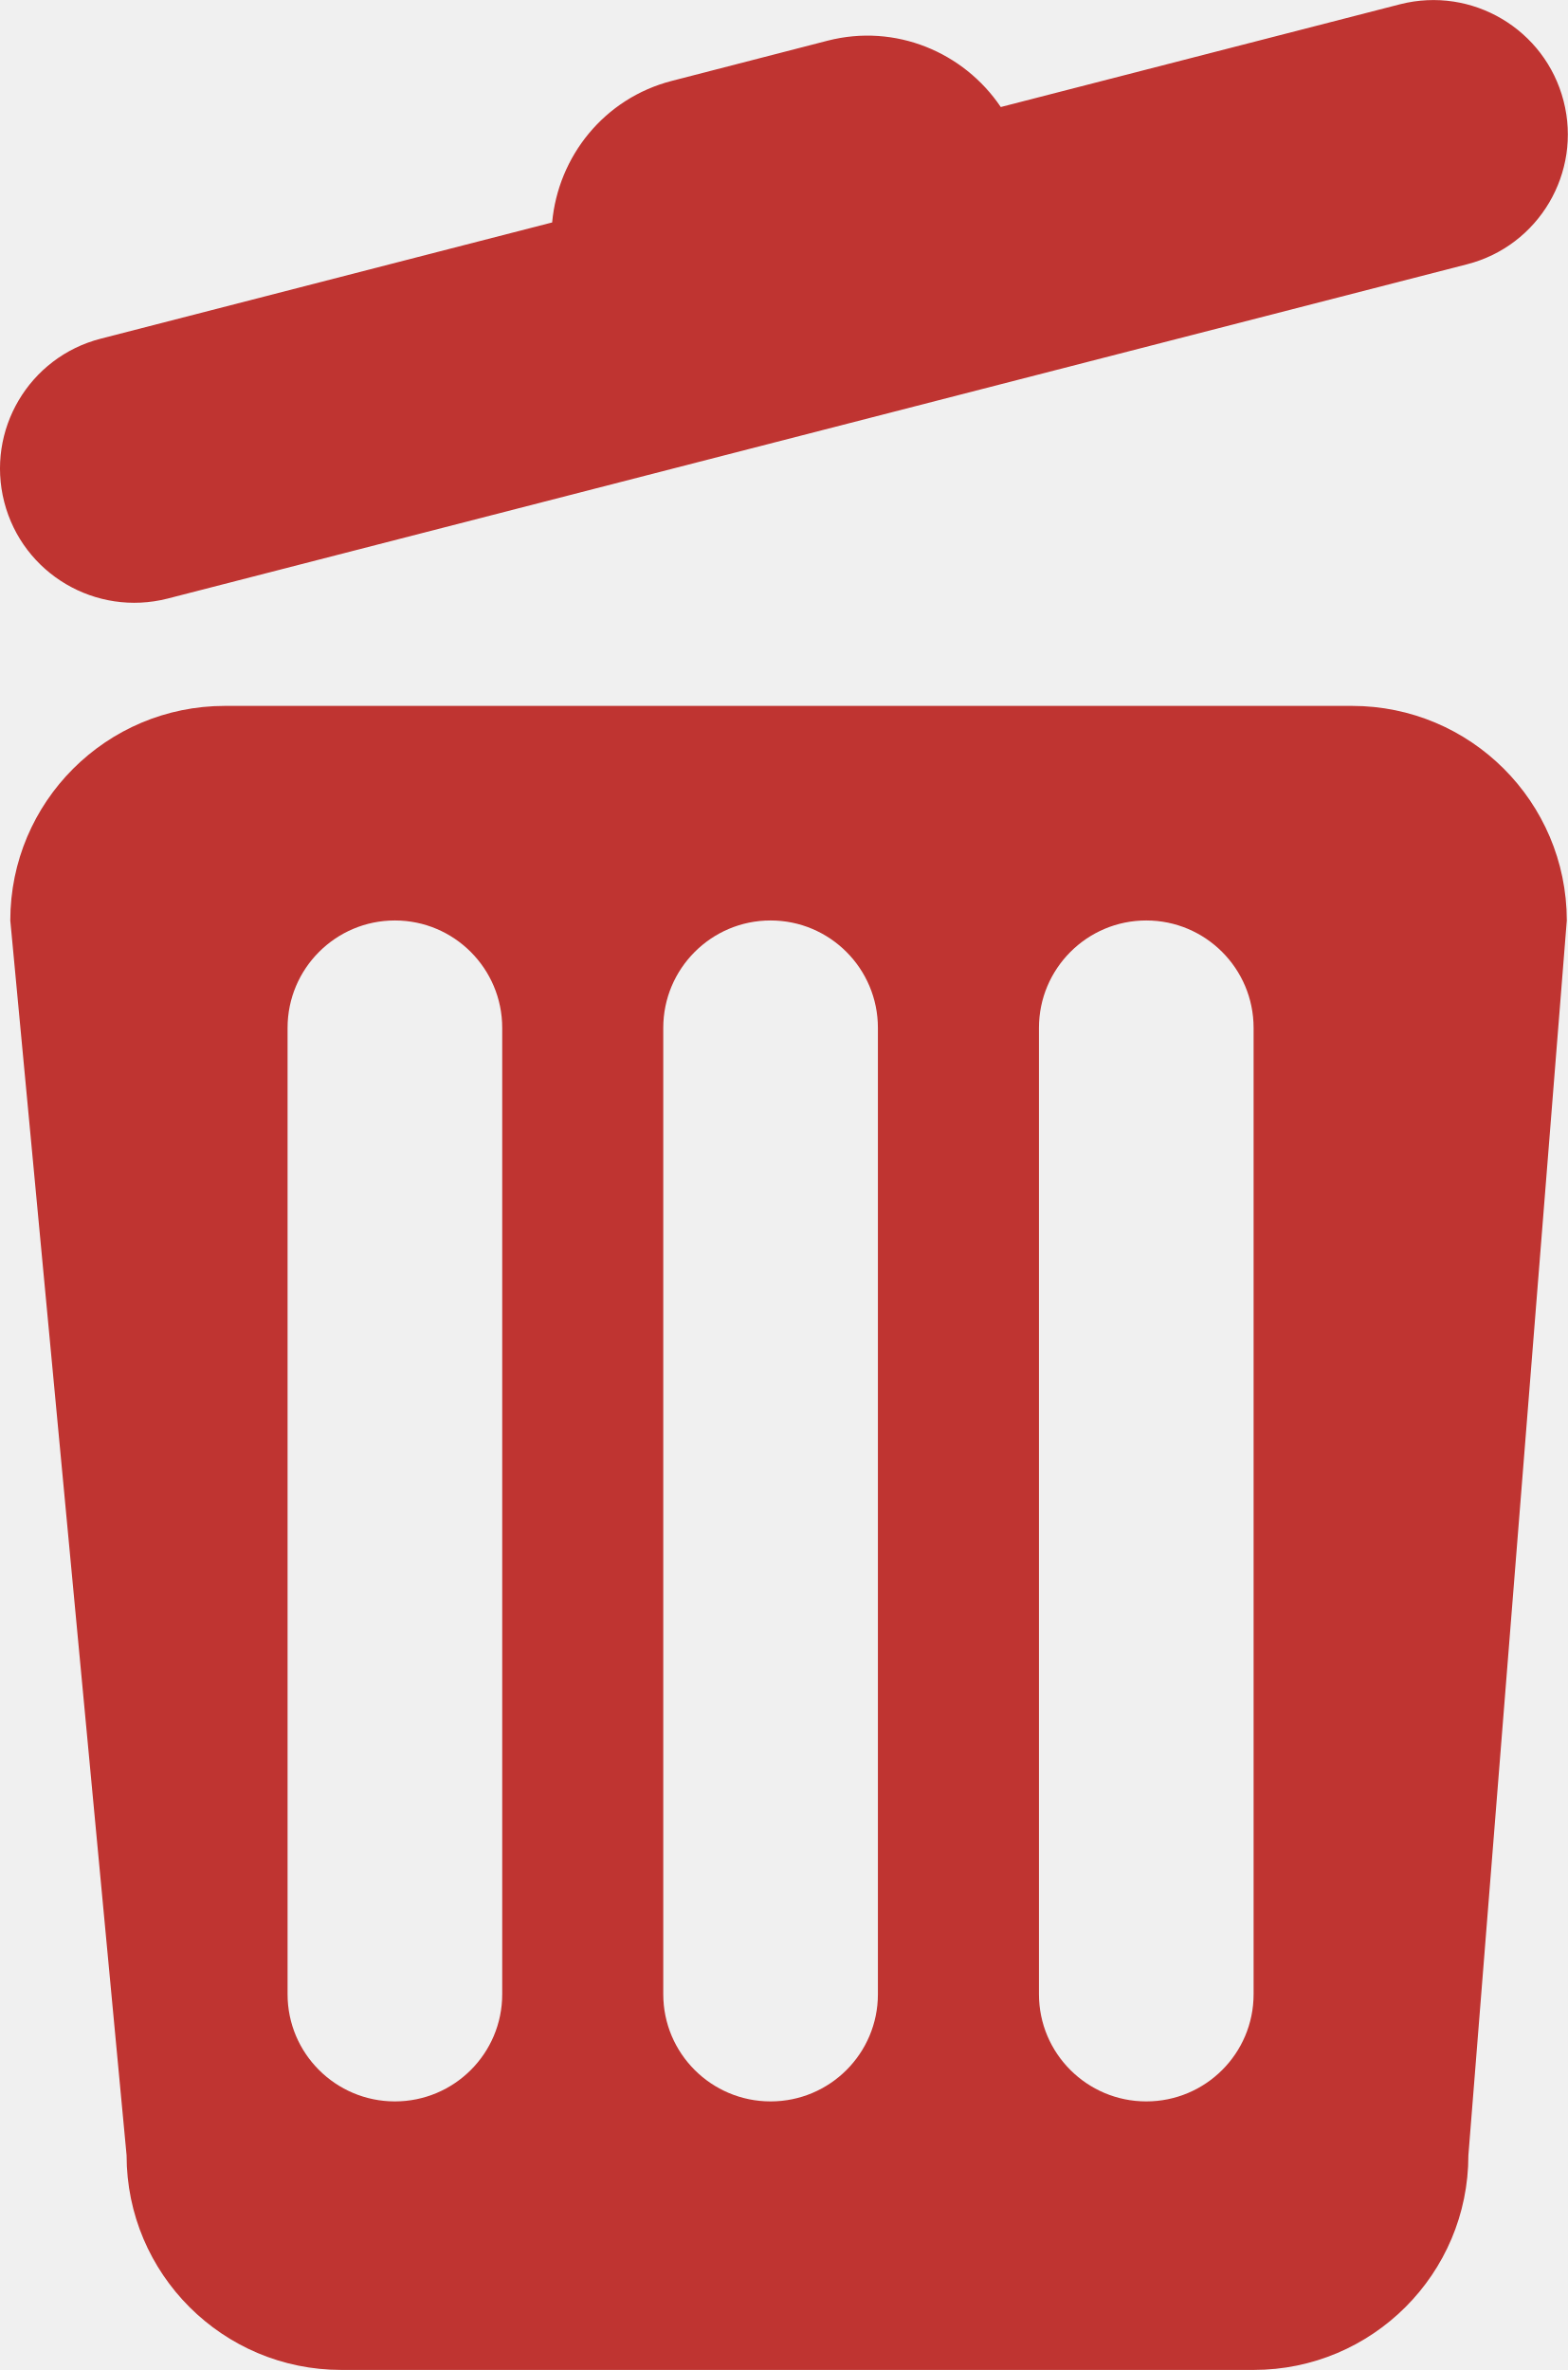
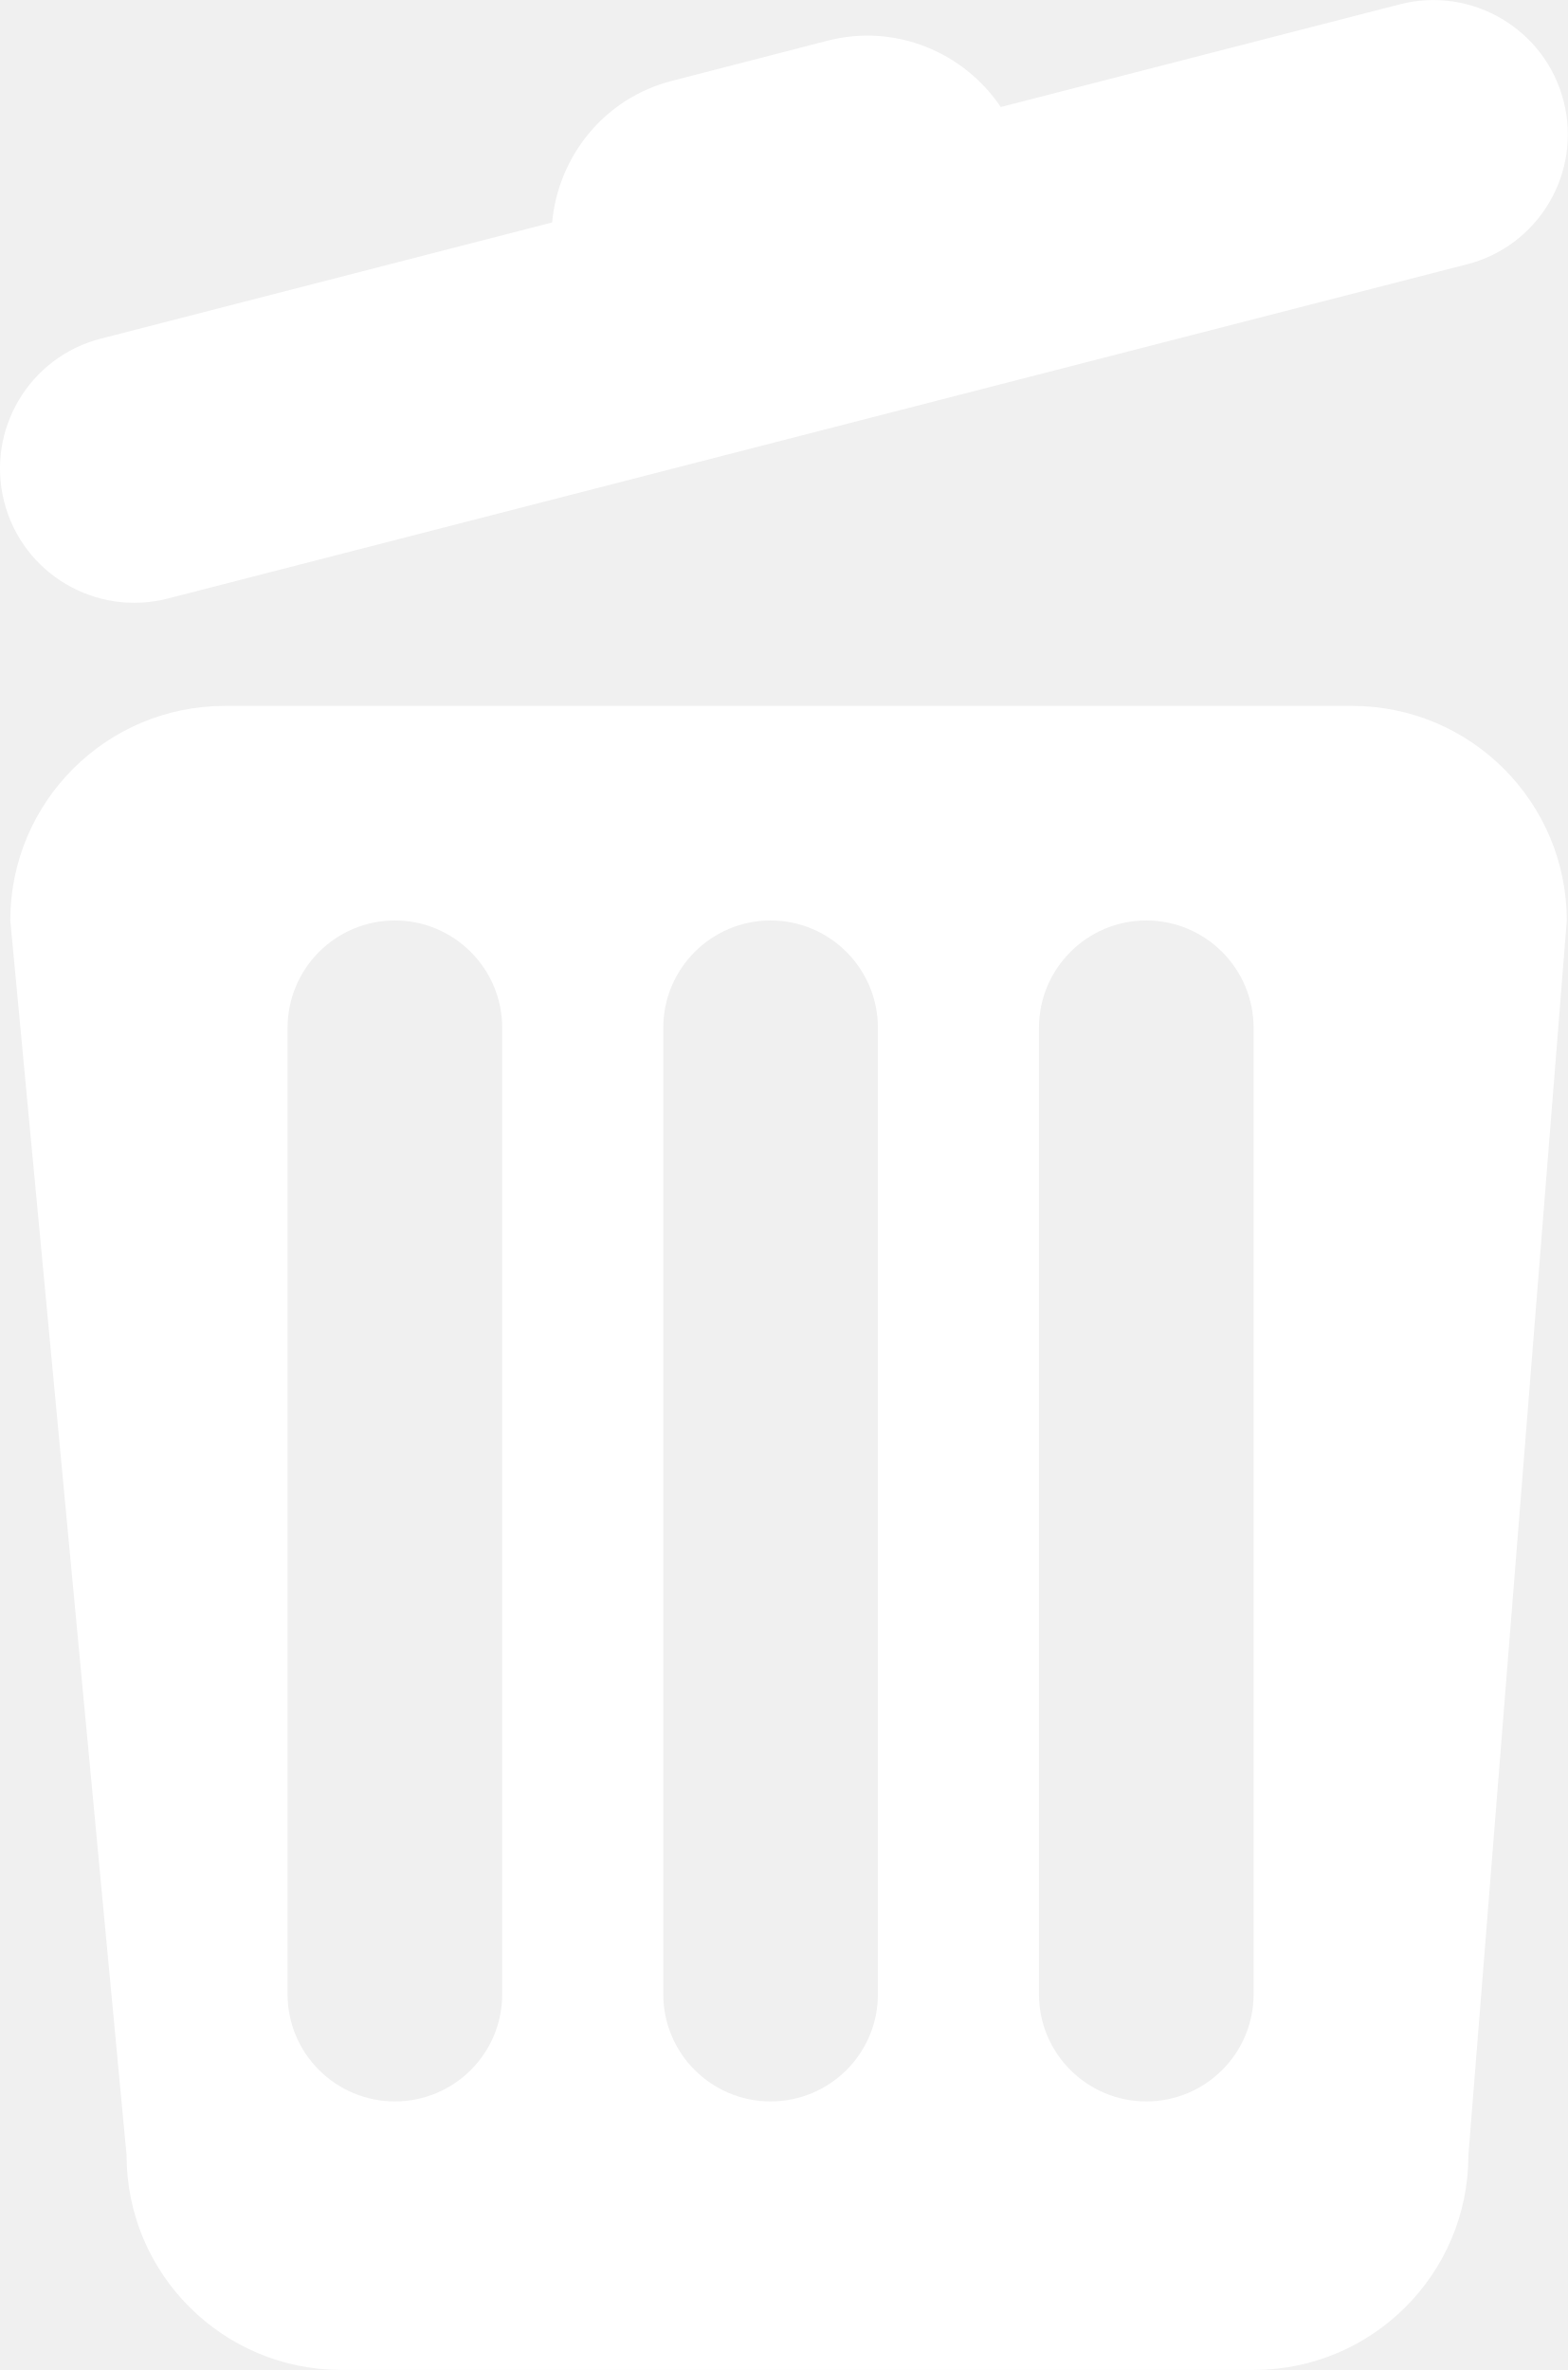
<svg xmlns="http://www.w3.org/2000/svg" version="1.1" id="Capa_1" x="0px" y="0px" viewBox="0 0 21.476 32.463" style="enable-background:new 0 0 21.476 32.463;" xml:space="preserve">
  <g id="_x35_">
    <g>
-       <path fill="#bf3431" style="fill-rule:evenodd;clip-rule:evenodd;" d="M18.519,9.669H3.081c-1.624,0-2.94,1.315-2.94,2.939l1.593,16.915    c0,1.623,1.317,2.939,2.941,2.939h12.497c1.624,0,2.941-1.316,2.941-2.939l1.348-16.915C21.459,10.984,20.143,9.669,18.519,9.669z     M6.879,27.316c0,0.811-0.658,1.468-1.47,1.468c-0.812,0-1.47-0.658-1.47-1.468V14.079c0-0.811,0.658-1.471,1.47-1.471    c0.812,0,1.47,0.66,1.47,1.471V27.316z M12.025,27.316c0,0.811-0.658,1.468-1.47,1.468c-0.812,0-1.47-0.658-1.47-1.468V14.079    c0-0.811,0.658-1.471,1.47-1.471c0.812,0,1.47,0.66,1.47,1.471V27.316z M17.171,27.316c0,0.811-0.658,1.468-1.47,1.468    c-0.812,0-1.47-0.658-1.47-1.468V14.079c0-0.811,0.658-1.471,1.47-1.471c0.812,0,1.47,0.66,1.47,1.471V27.316z M2.296,8.199    L20.095,3.62c0.983-0.252,1.575-1.254,1.322-2.237c-0.253-0.983-1.255-1.575-2.238-1.325l-5.471,1.408    c-0.507-0.752-1.443-1.147-2.371-0.909L9.202,1.108C8.274,1.347,7.645,2.144,7.563,3.047L1.38,4.639    C0.397,4.891-0.194,5.893,0.058,6.876C0.311,7.86,1.313,8.45,2.296,8.199z" />
+       <path fill="#fff" style="fill-rule:evenodd;clip-rule:evenodd;" d="M18.519,9.669H3.081c-1.624,0-2.94,1.315-2.94,2.939l1.593,16.915    c0,1.623,1.317,2.939,2.941,2.939h12.497c1.624,0,2.941-1.316,2.941-2.939l1.348-16.915C21.459,10.984,20.143,9.669,18.519,9.669z     M6.879,27.316c0,0.811-0.658,1.468-1.47,1.468c-0.812,0-1.47-0.658-1.47-1.468V14.079c0-0.811,0.658-1.471,1.47-1.471    c0.812,0,1.47,0.66,1.47,1.471V27.316z M12.025,27.316c0,0.811-0.658,1.468-1.47,1.468c-0.812,0-1.47-0.658-1.47-1.468V14.079    c0-0.811,0.658-1.471,1.47-1.471c0.812,0,1.47,0.66,1.47,1.471V27.316z M17.171,27.316c0,0.811-0.658,1.468-1.47,1.468    c-0.812,0-1.47-0.658-1.47-1.468V14.079c0-0.811,0.658-1.471,1.47-1.471c0.812,0,1.47,0.66,1.47,1.471V27.316z M2.296,8.199    L20.095,3.62c0.983-0.252,1.575-1.254,1.322-2.237c-0.253-0.983-1.255-1.575-2.238-1.325l-5.471,1.408    c-0.507-0.752-1.443-1.147-2.371-0.909L9.202,1.108C8.274,1.347,7.645,2.144,7.563,3.047L1.38,4.639    C0.397,4.891-0.194,5.893,0.058,6.876C0.311,7.86,1.313,8.45,2.296,8.199z" />
    </g>
  </g>
  <g>
</g>
  <g>
</g>
  <g>
</g>
  <g>
</g>
  <g>
</g>
  <g>
</g>
  <g>
</g>
  <g>
</g>
  <g>
</g>
  <g>
</g>
  <g>
</g>
  <g>
</g>
  <g>
</g>
  <g>
</g>
  <g>
</g>
</svg>
